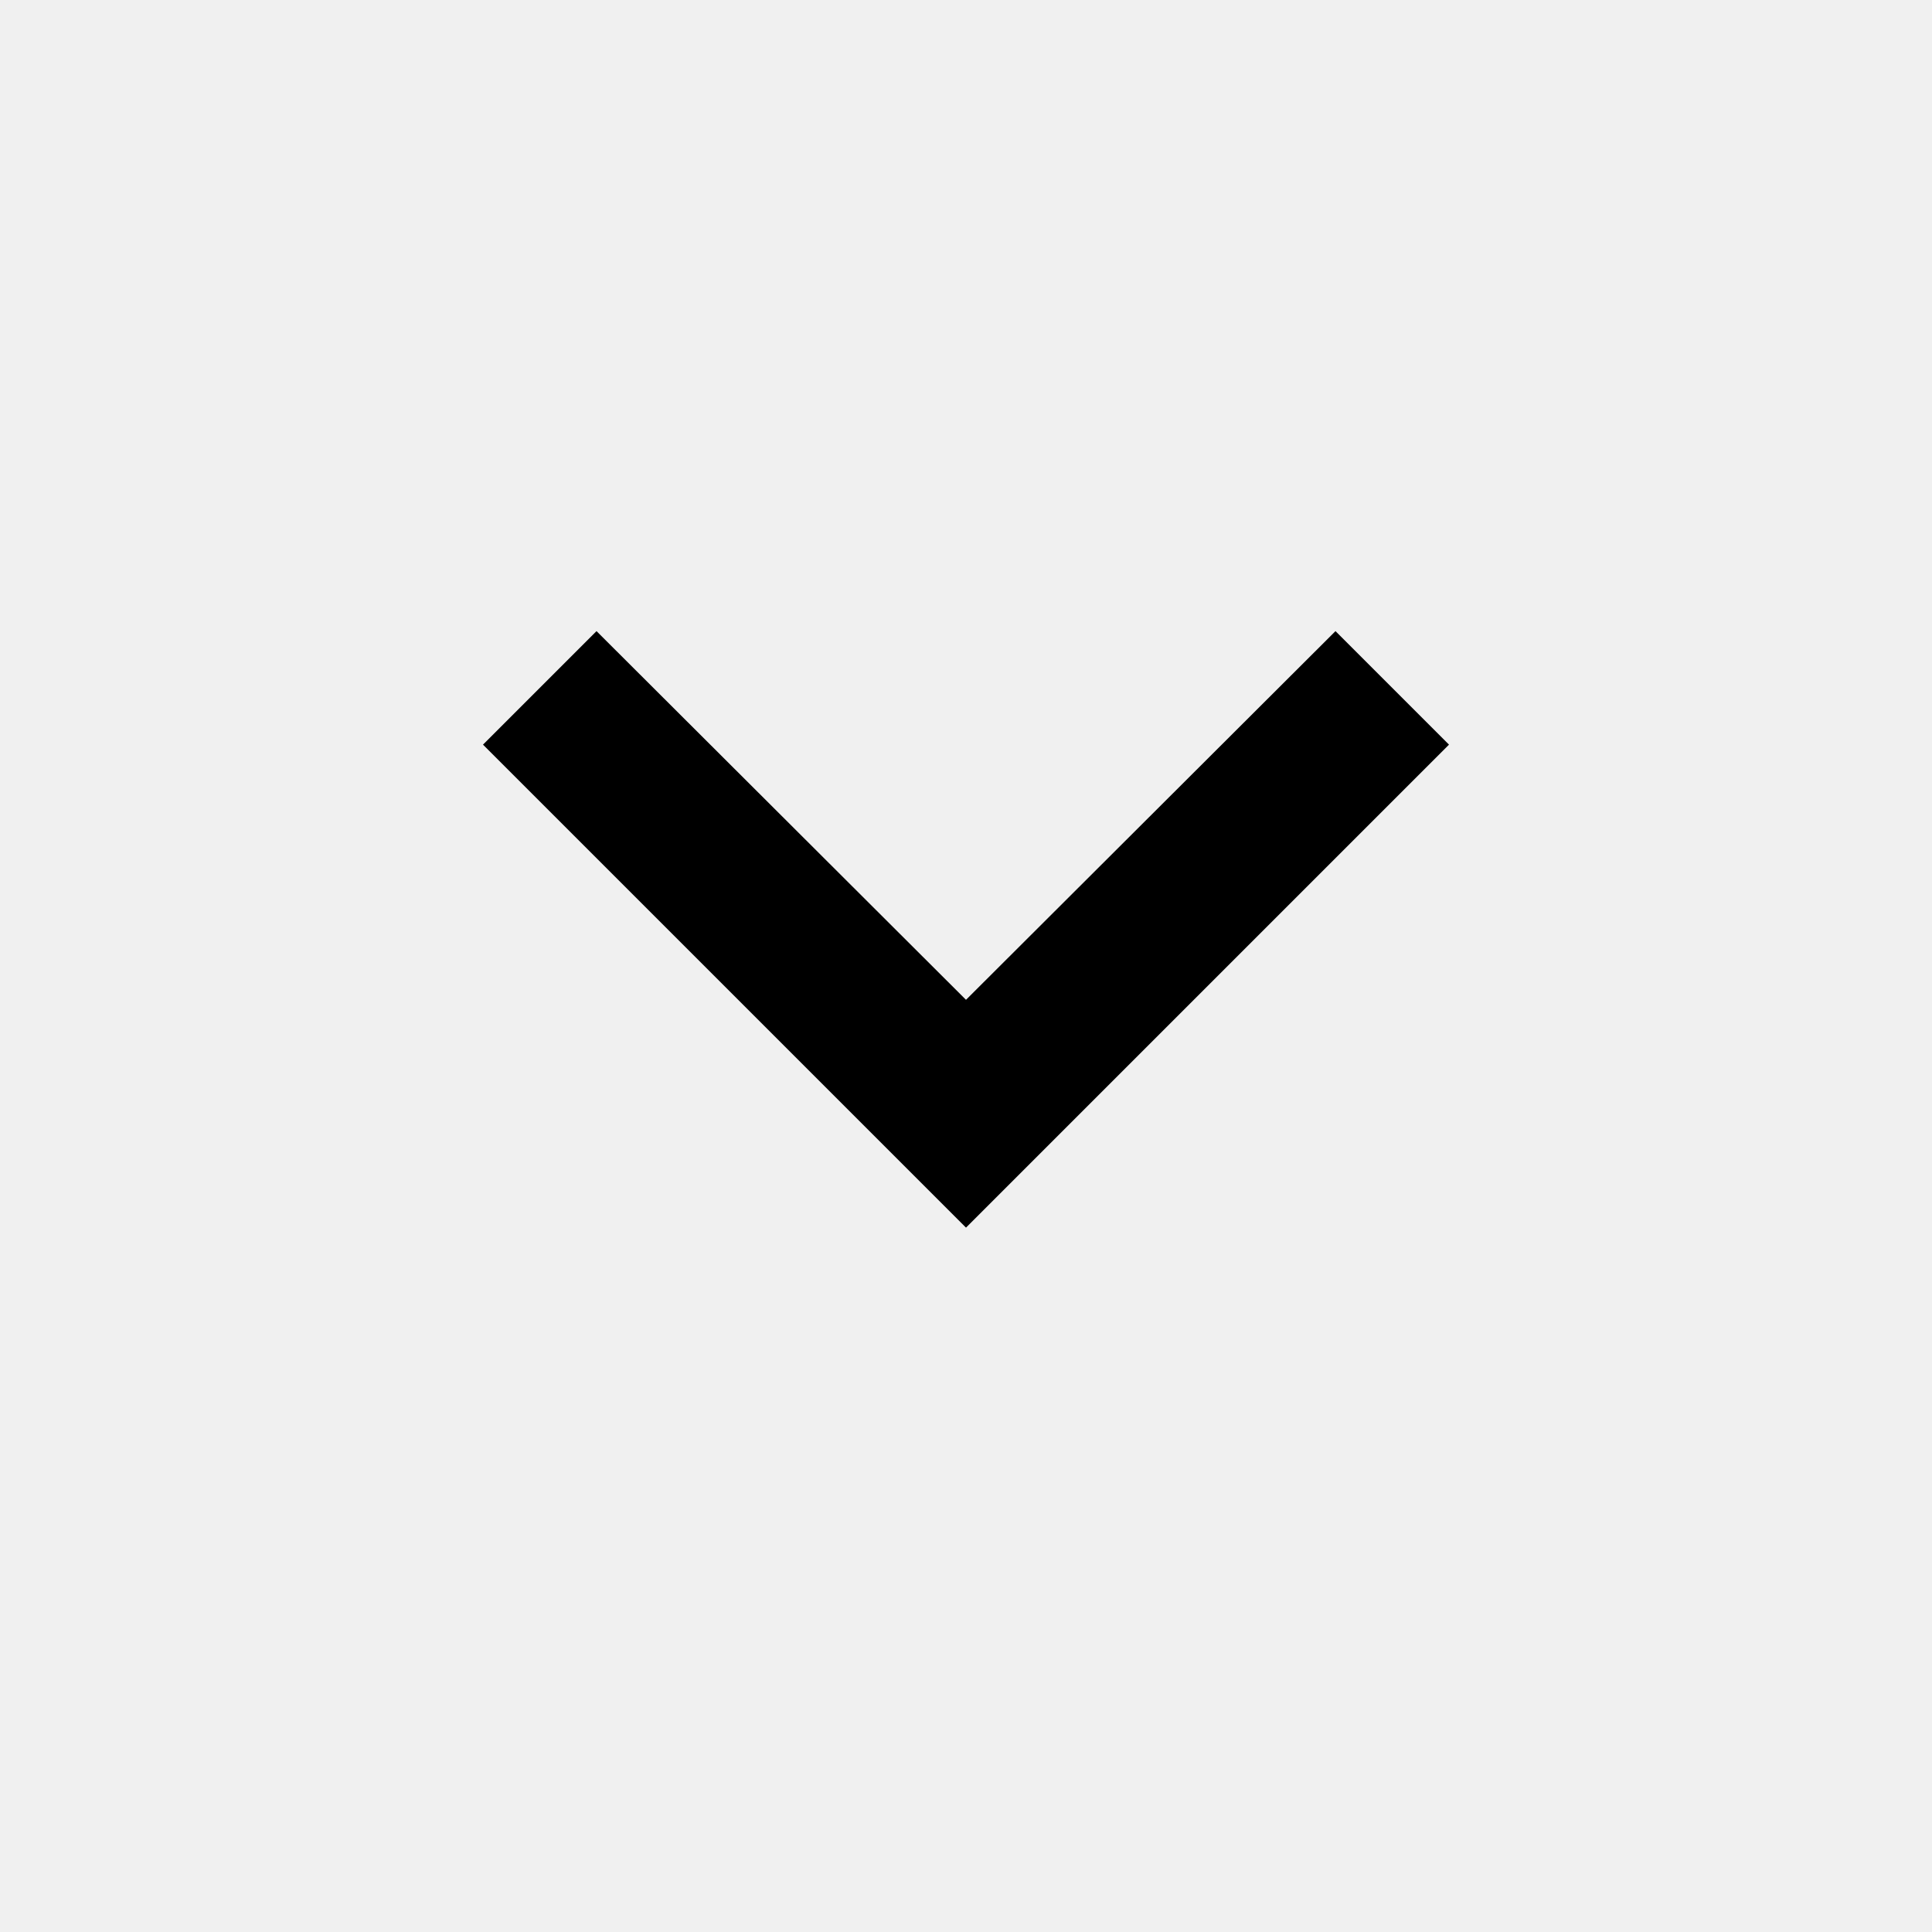
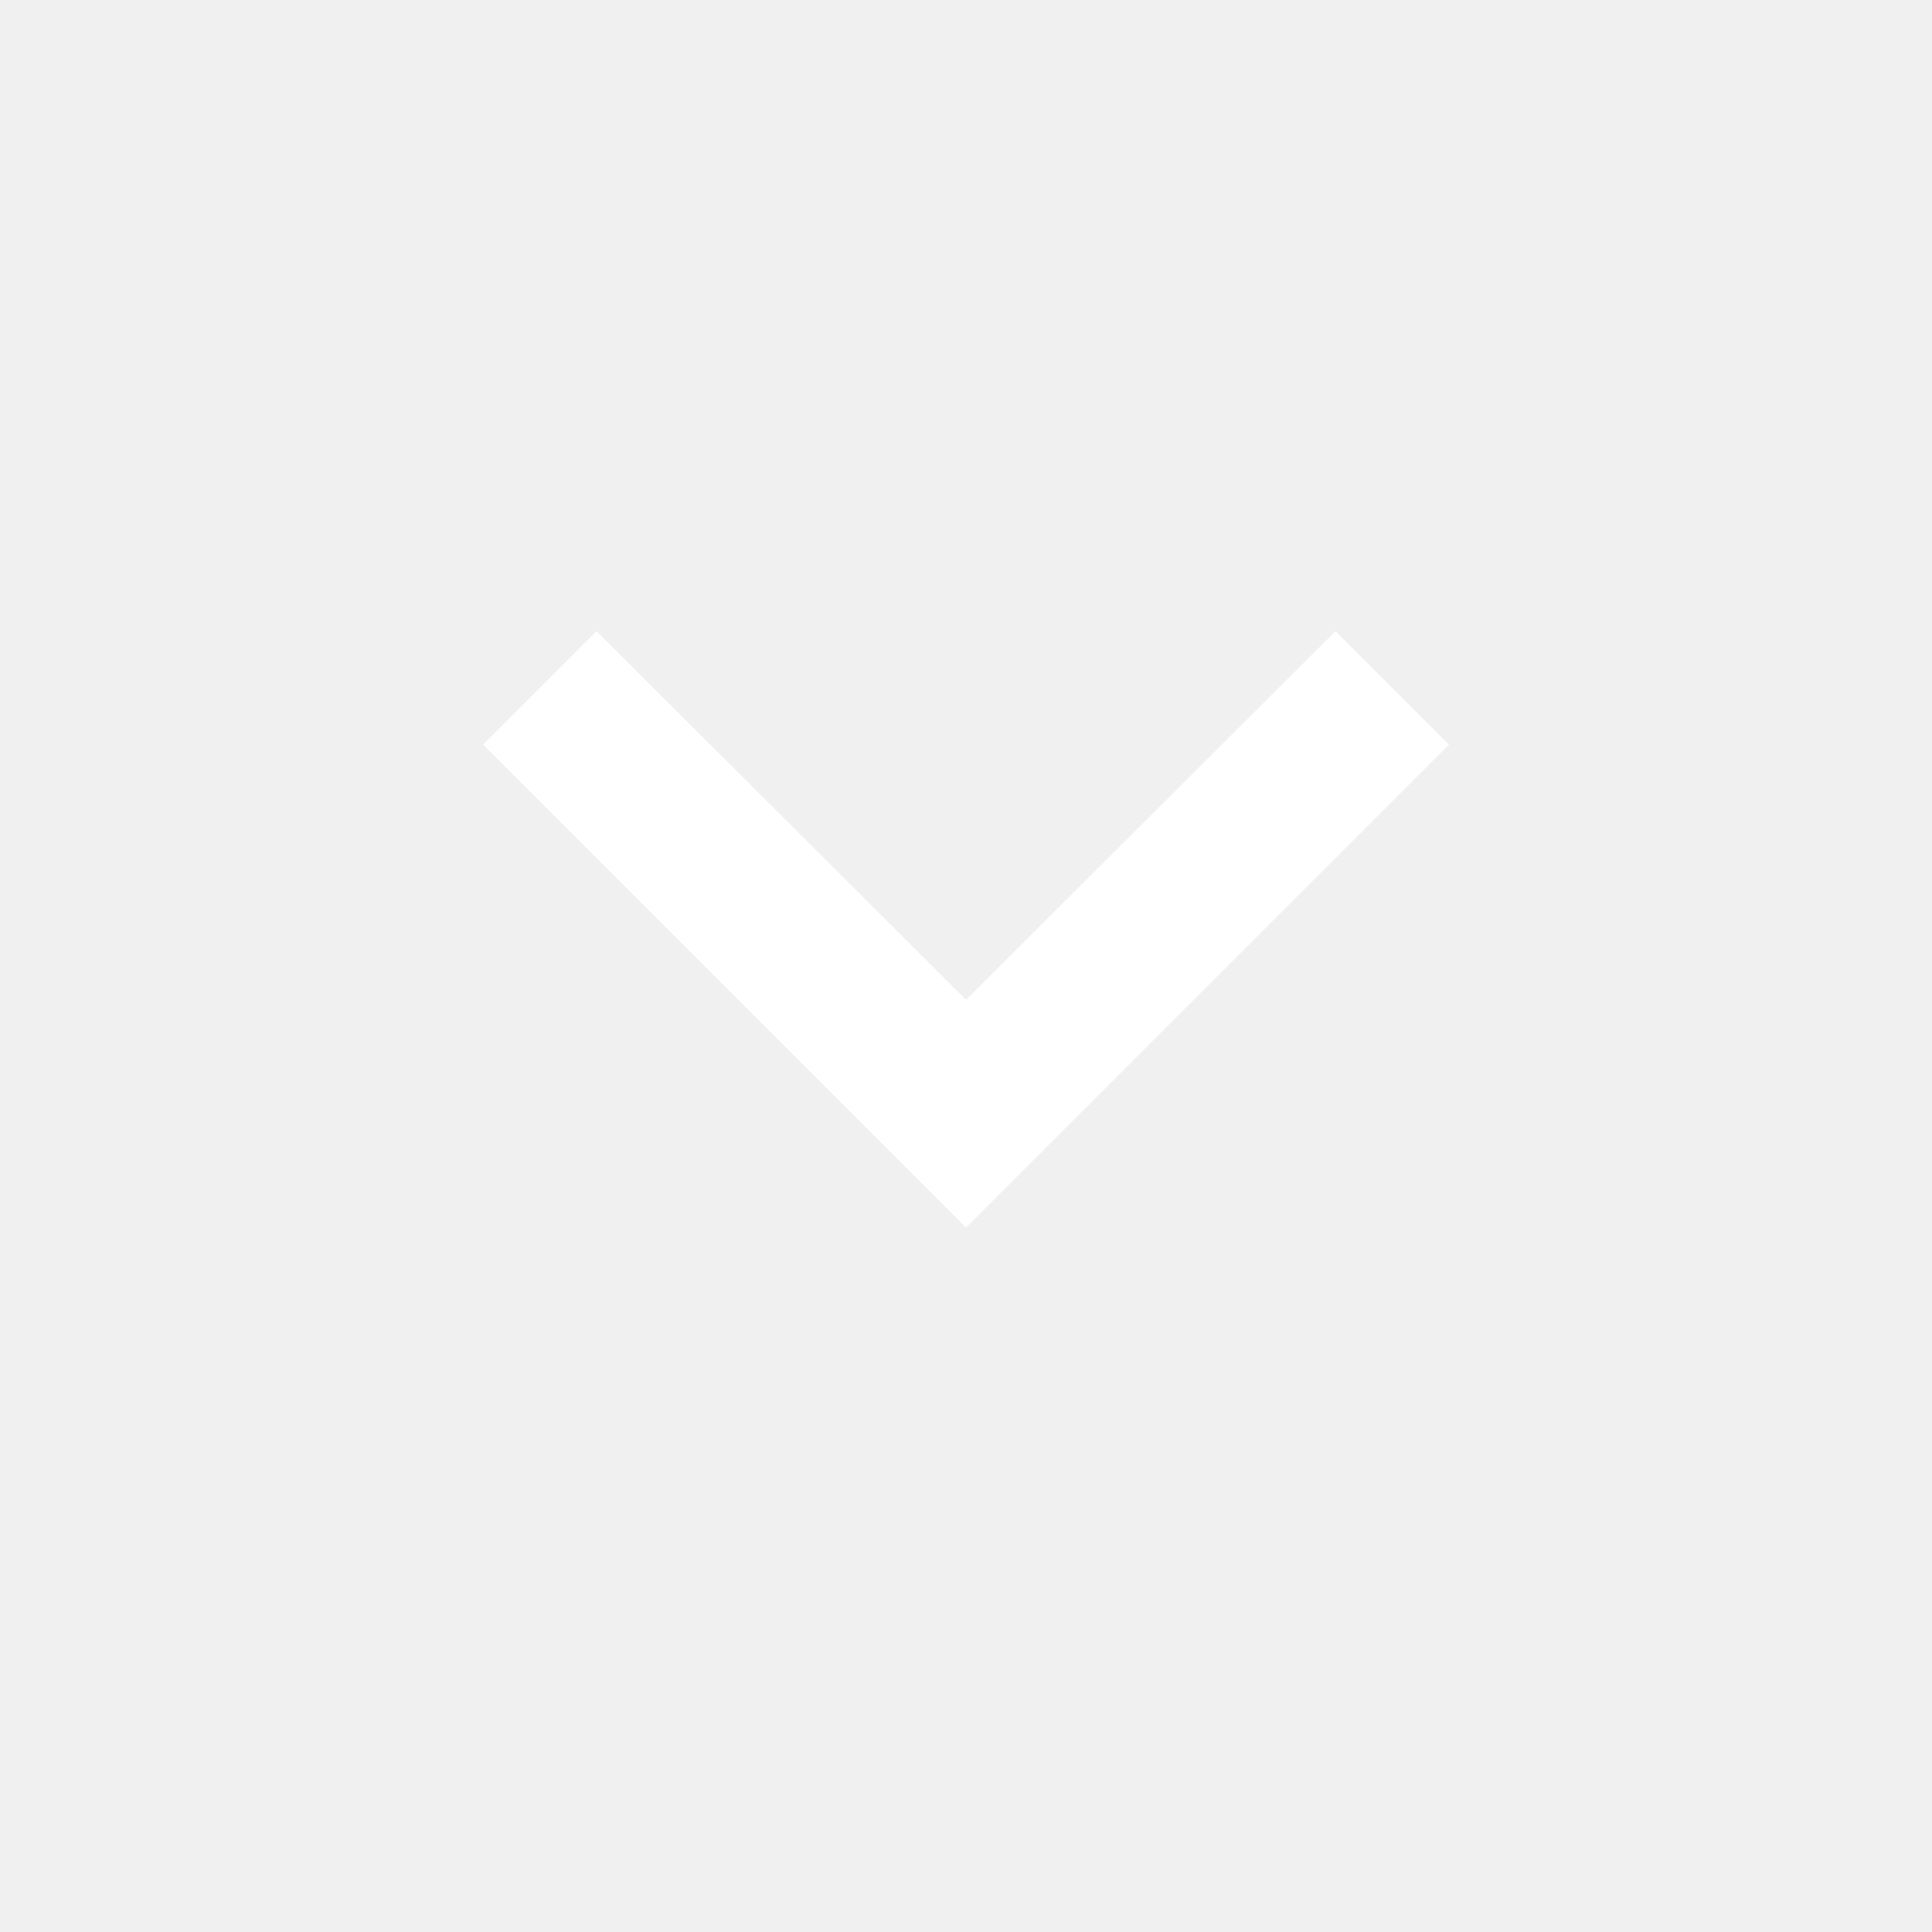
- <svg xmlns="http://www.w3.org/2000/svg" fill="#000000" height="24" viewBox="0 0 24 24" width="24">
+ <svg xmlns="http://www.w3.org/2000/svg" fill="#FFFFFF" height="24" viewBox="0 0 24 24" width="24">
  <path d="M7.41 7.84L12 12.42l4.59-4.58L18 9.25l-6 6-6-6z" />
  <path d="M0-.75h24v24H0z" fill="none" />
</svg>
